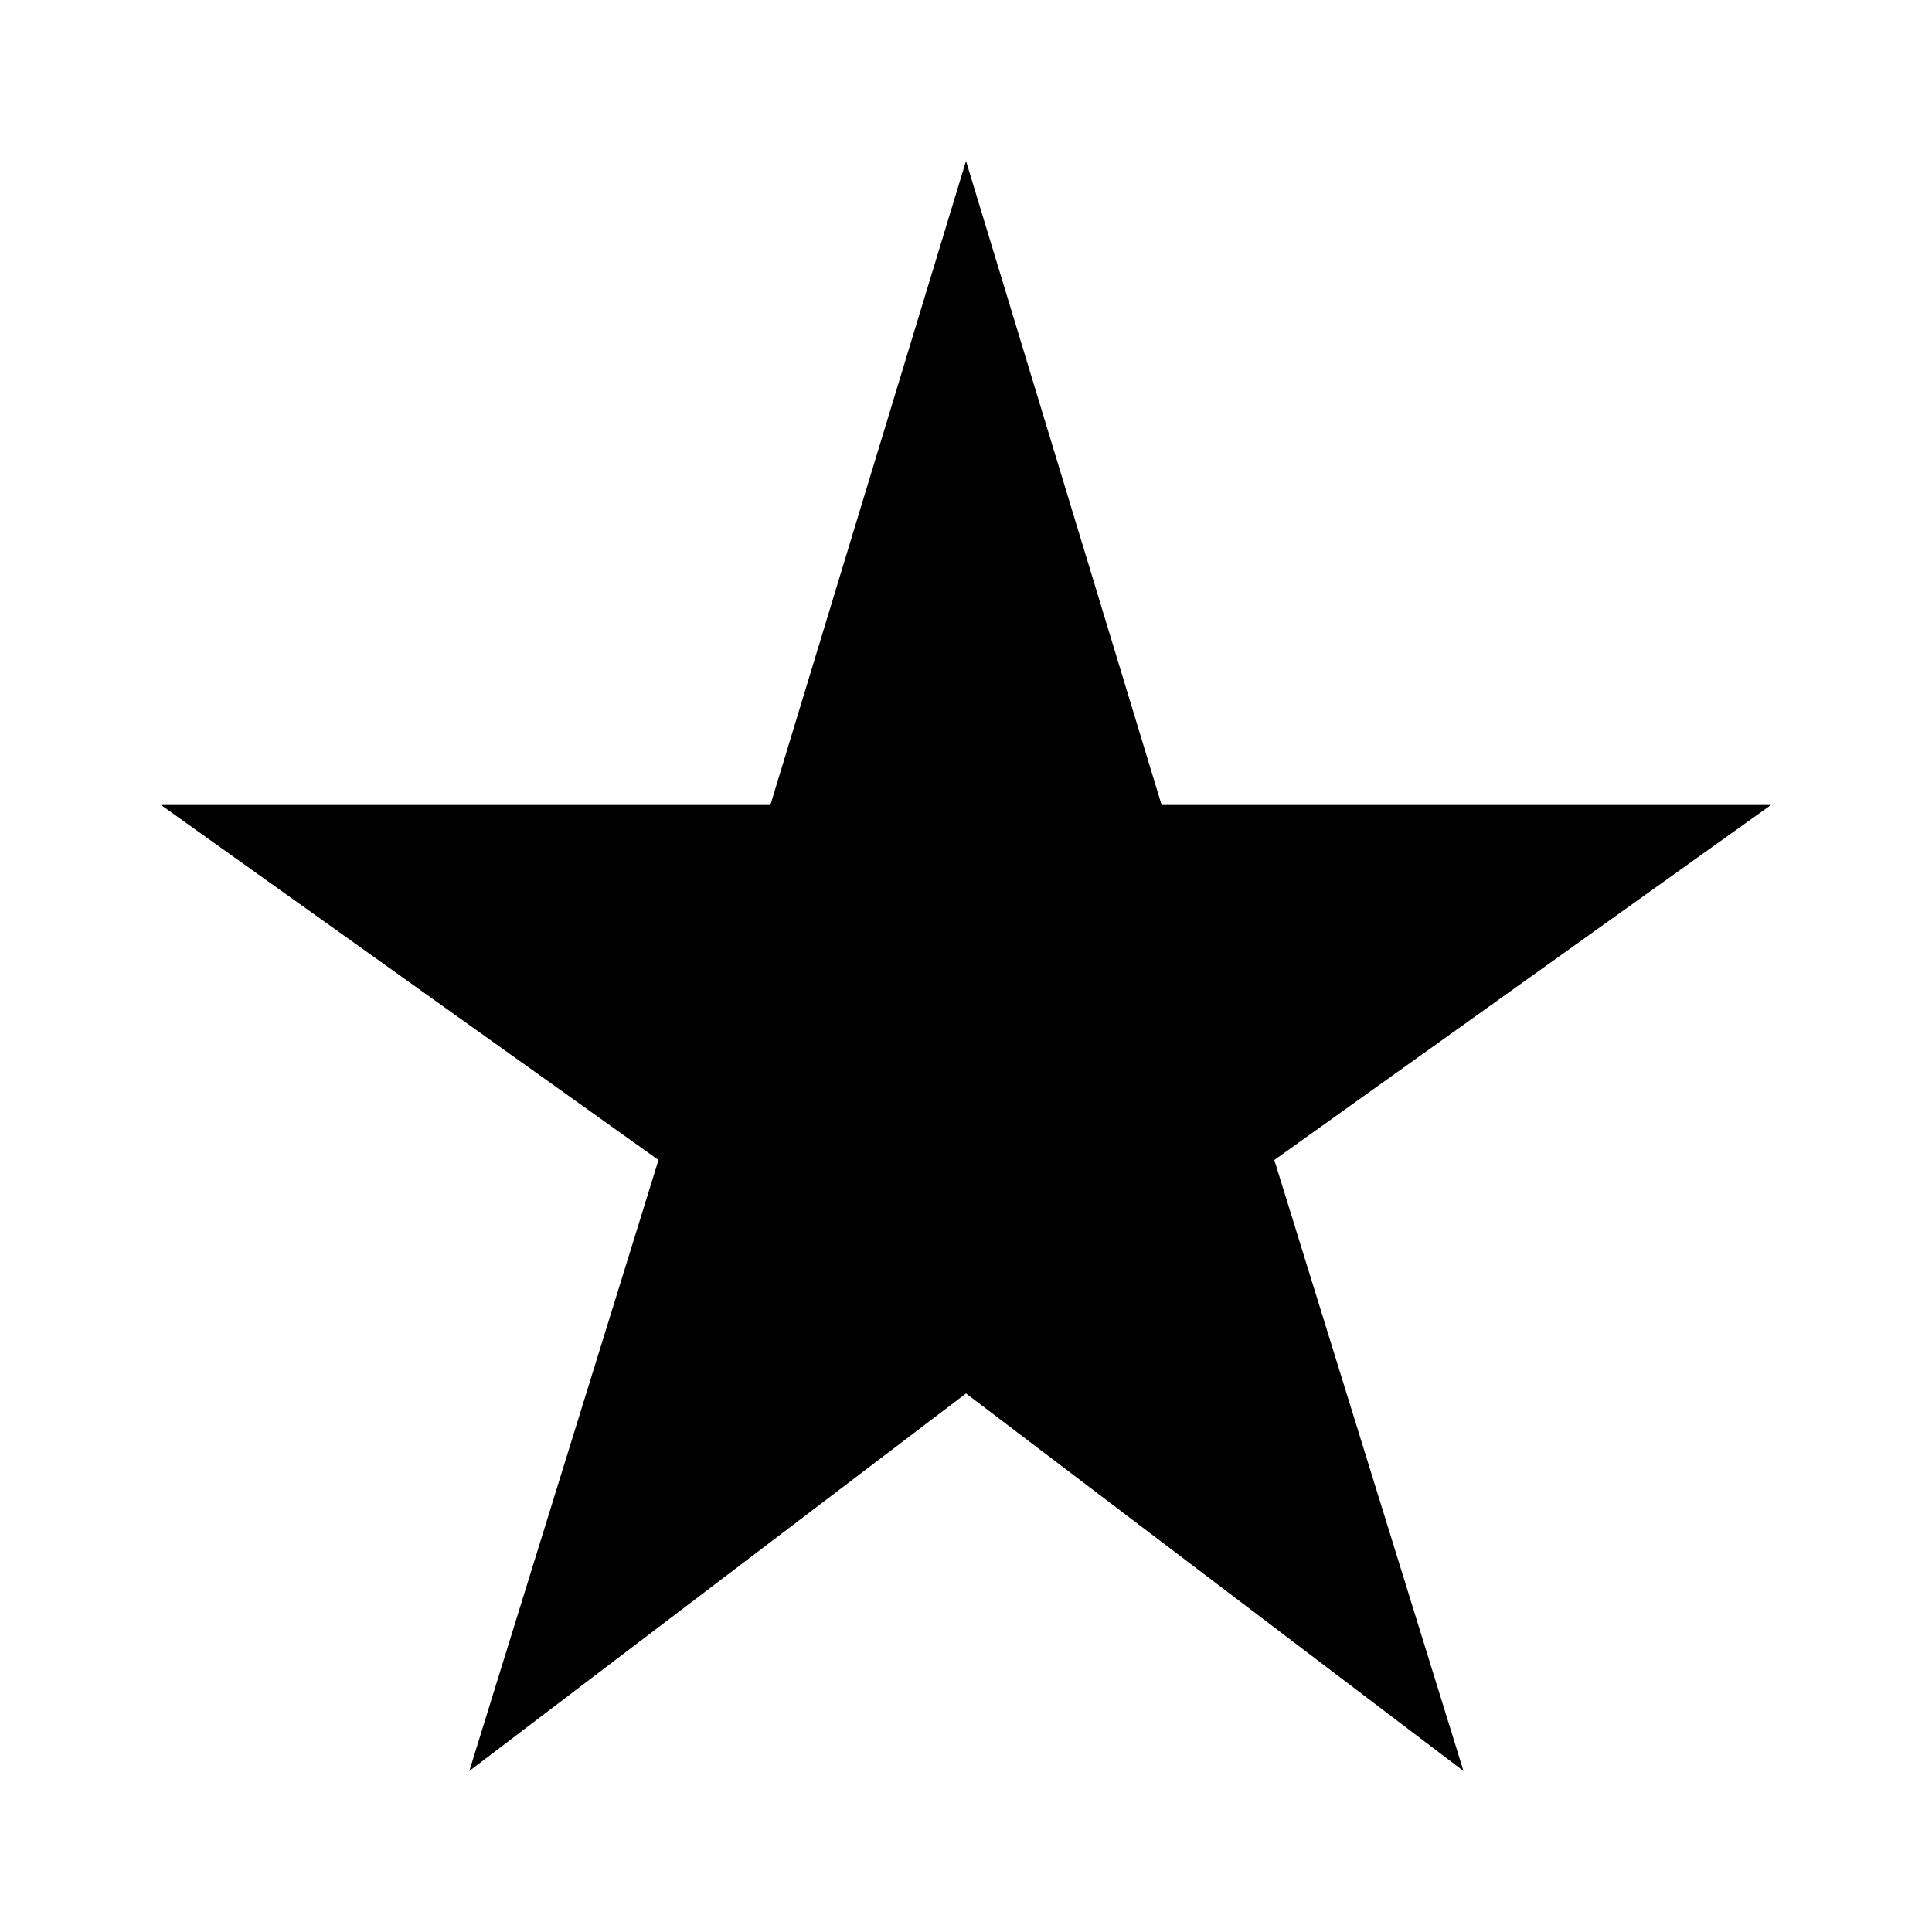
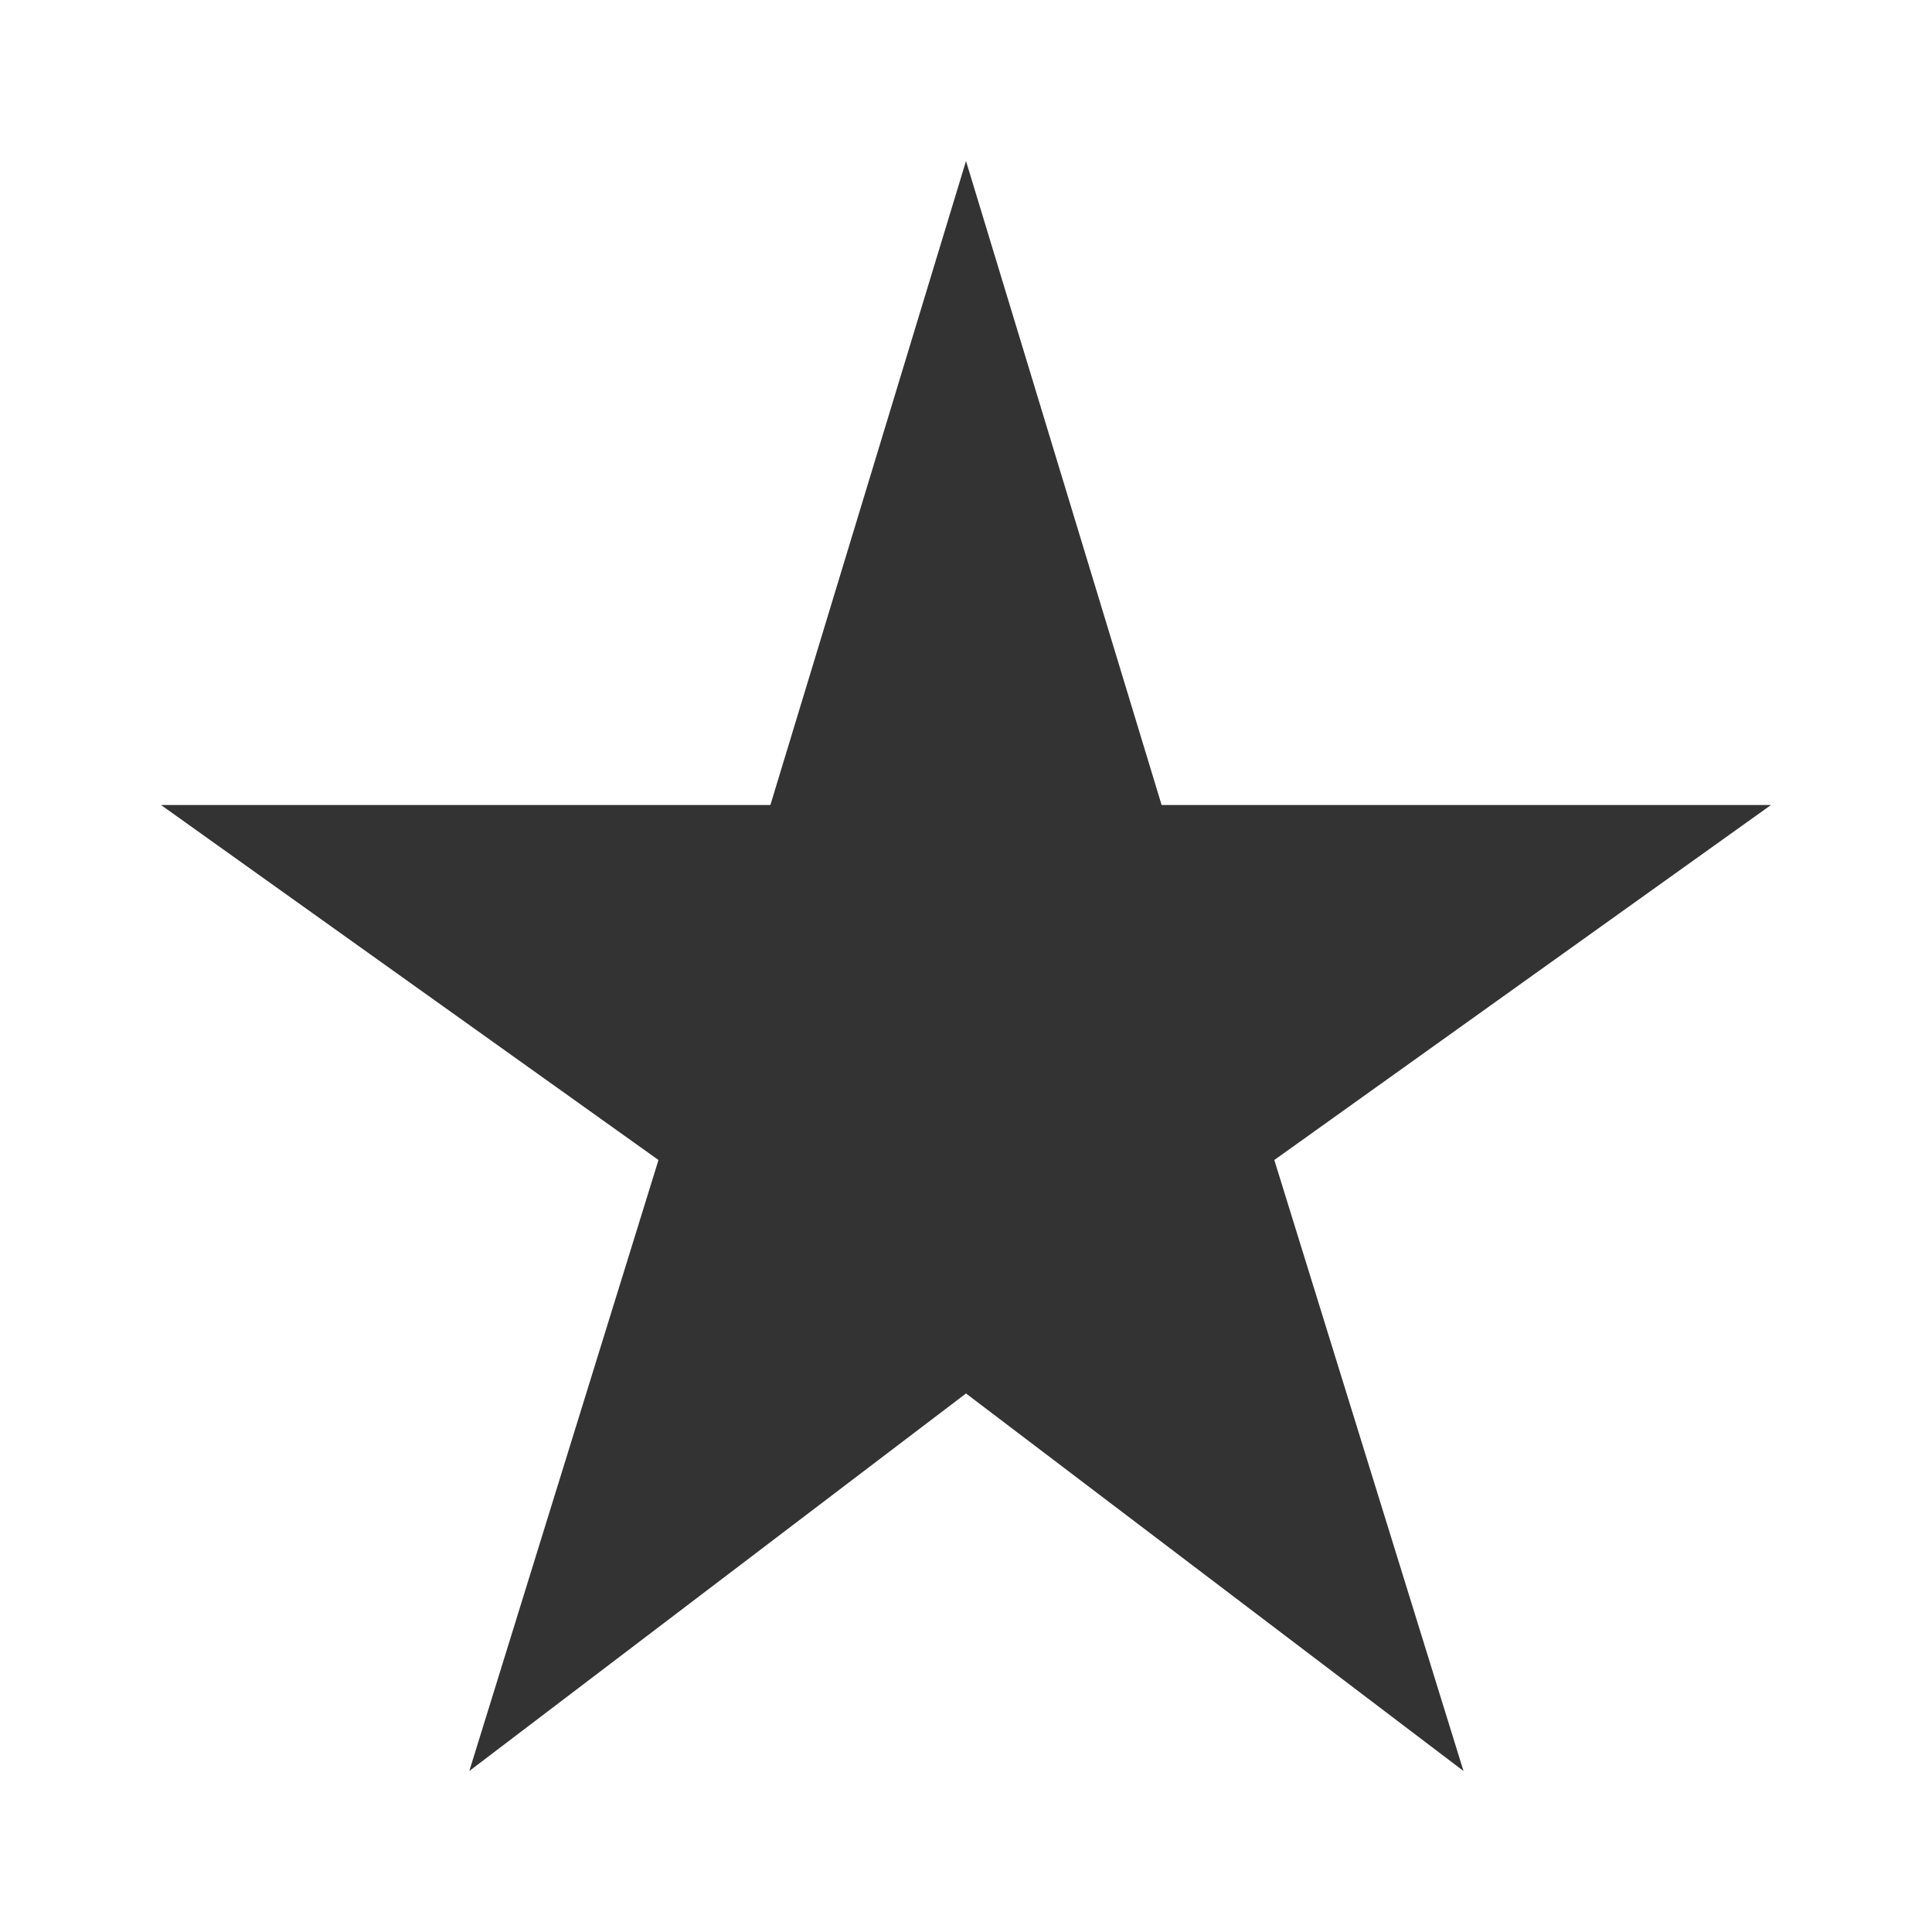
- <svg xmlns="http://www.w3.org/2000/svg" enable-background="new 0 0 24 24" height="24" viewBox="0 0 24 24" width="24">
+ <svg xmlns="http://www.w3.org/2000/svg" fill="#333" enable-background="new 0 0 24 24" height="24" viewBox="0 0 24 24" width="24">
  <g>
    <rect fill="none" height="24" width="24" x="0" />
    <polygon points="14.43,10 12,2 9.57,10 2,10 8.18,14.41 5.83,22 12,17.31 18.18,22 15.83,14.41 22,10" />
  </g>
</svg>
